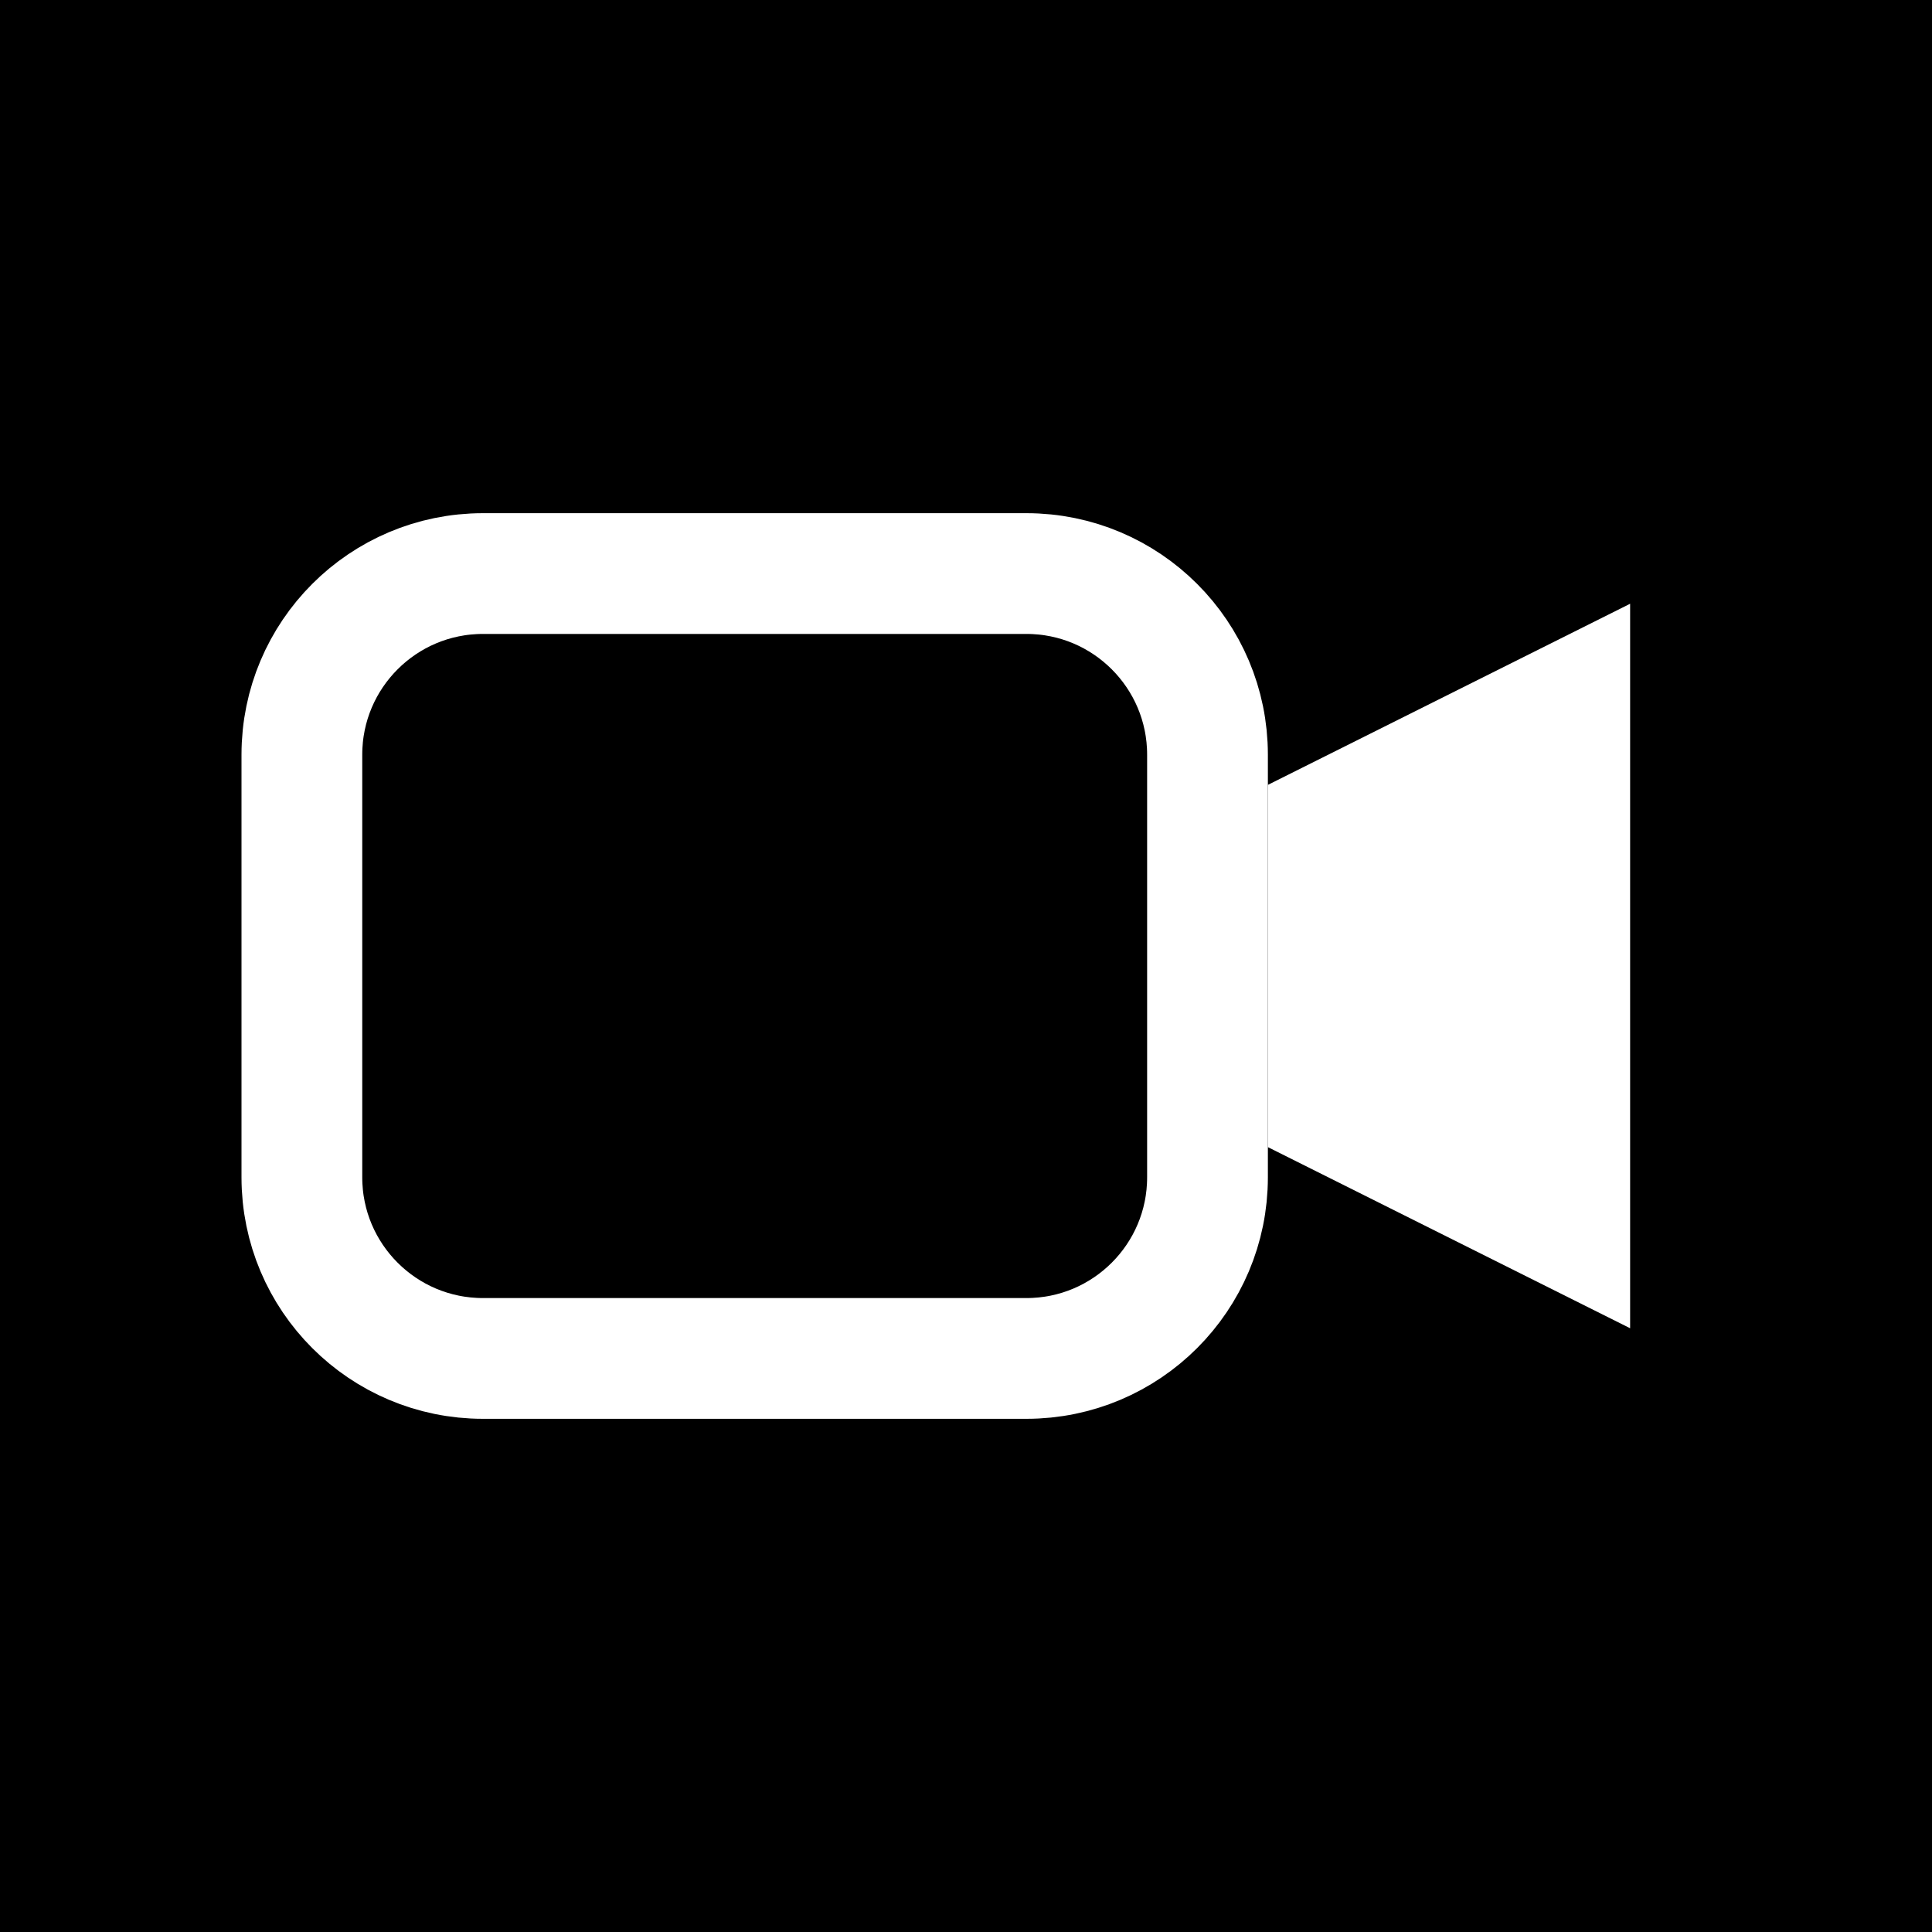
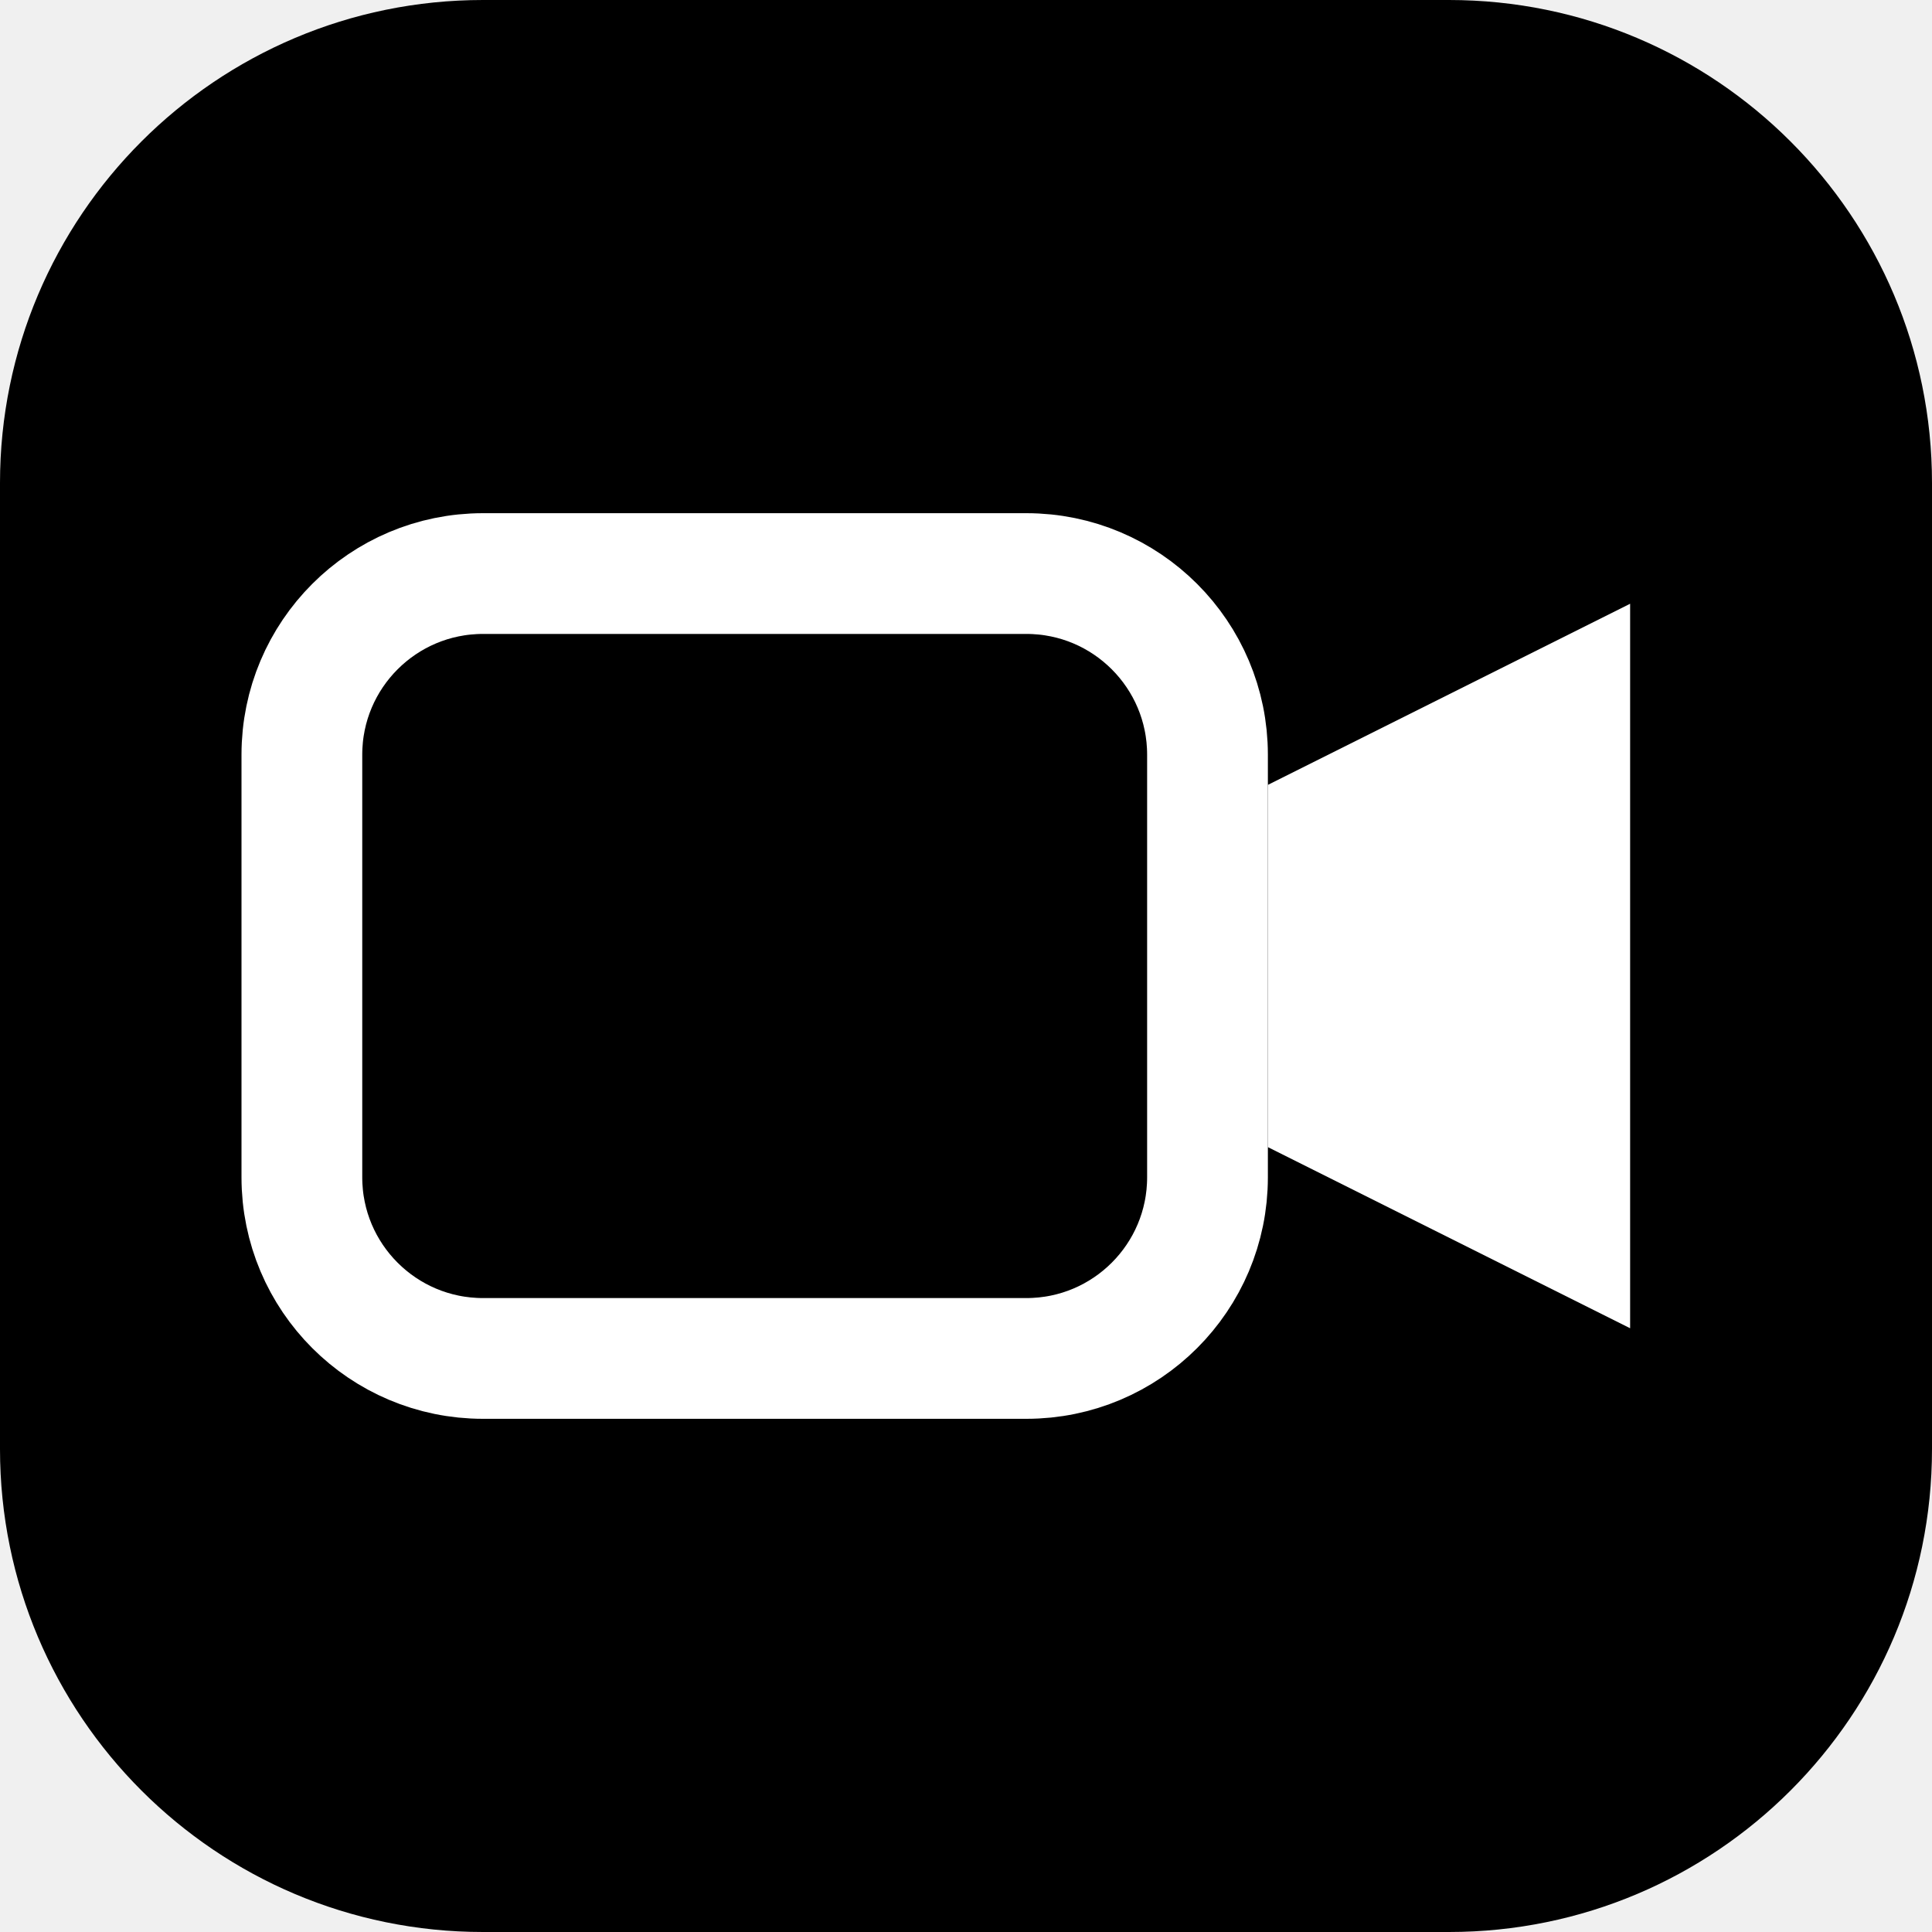
<svg xmlns="http://www.w3.org/2000/svg" width="64" height="64" viewBox="0 0 64 64">
-   <rect width="64" height="64" fill="#000000" />
+   <rect width="64" height="64" rx="16" fill="#000000" />
  <rect x="10" y="19" width="30" height="26" rx="6" fill="none" stroke="#ffffff" stroke-width="4" />
  <path d="M42 26 L54 20 V44 L42 38 Z" fill="#ffffff" />
</svg>
